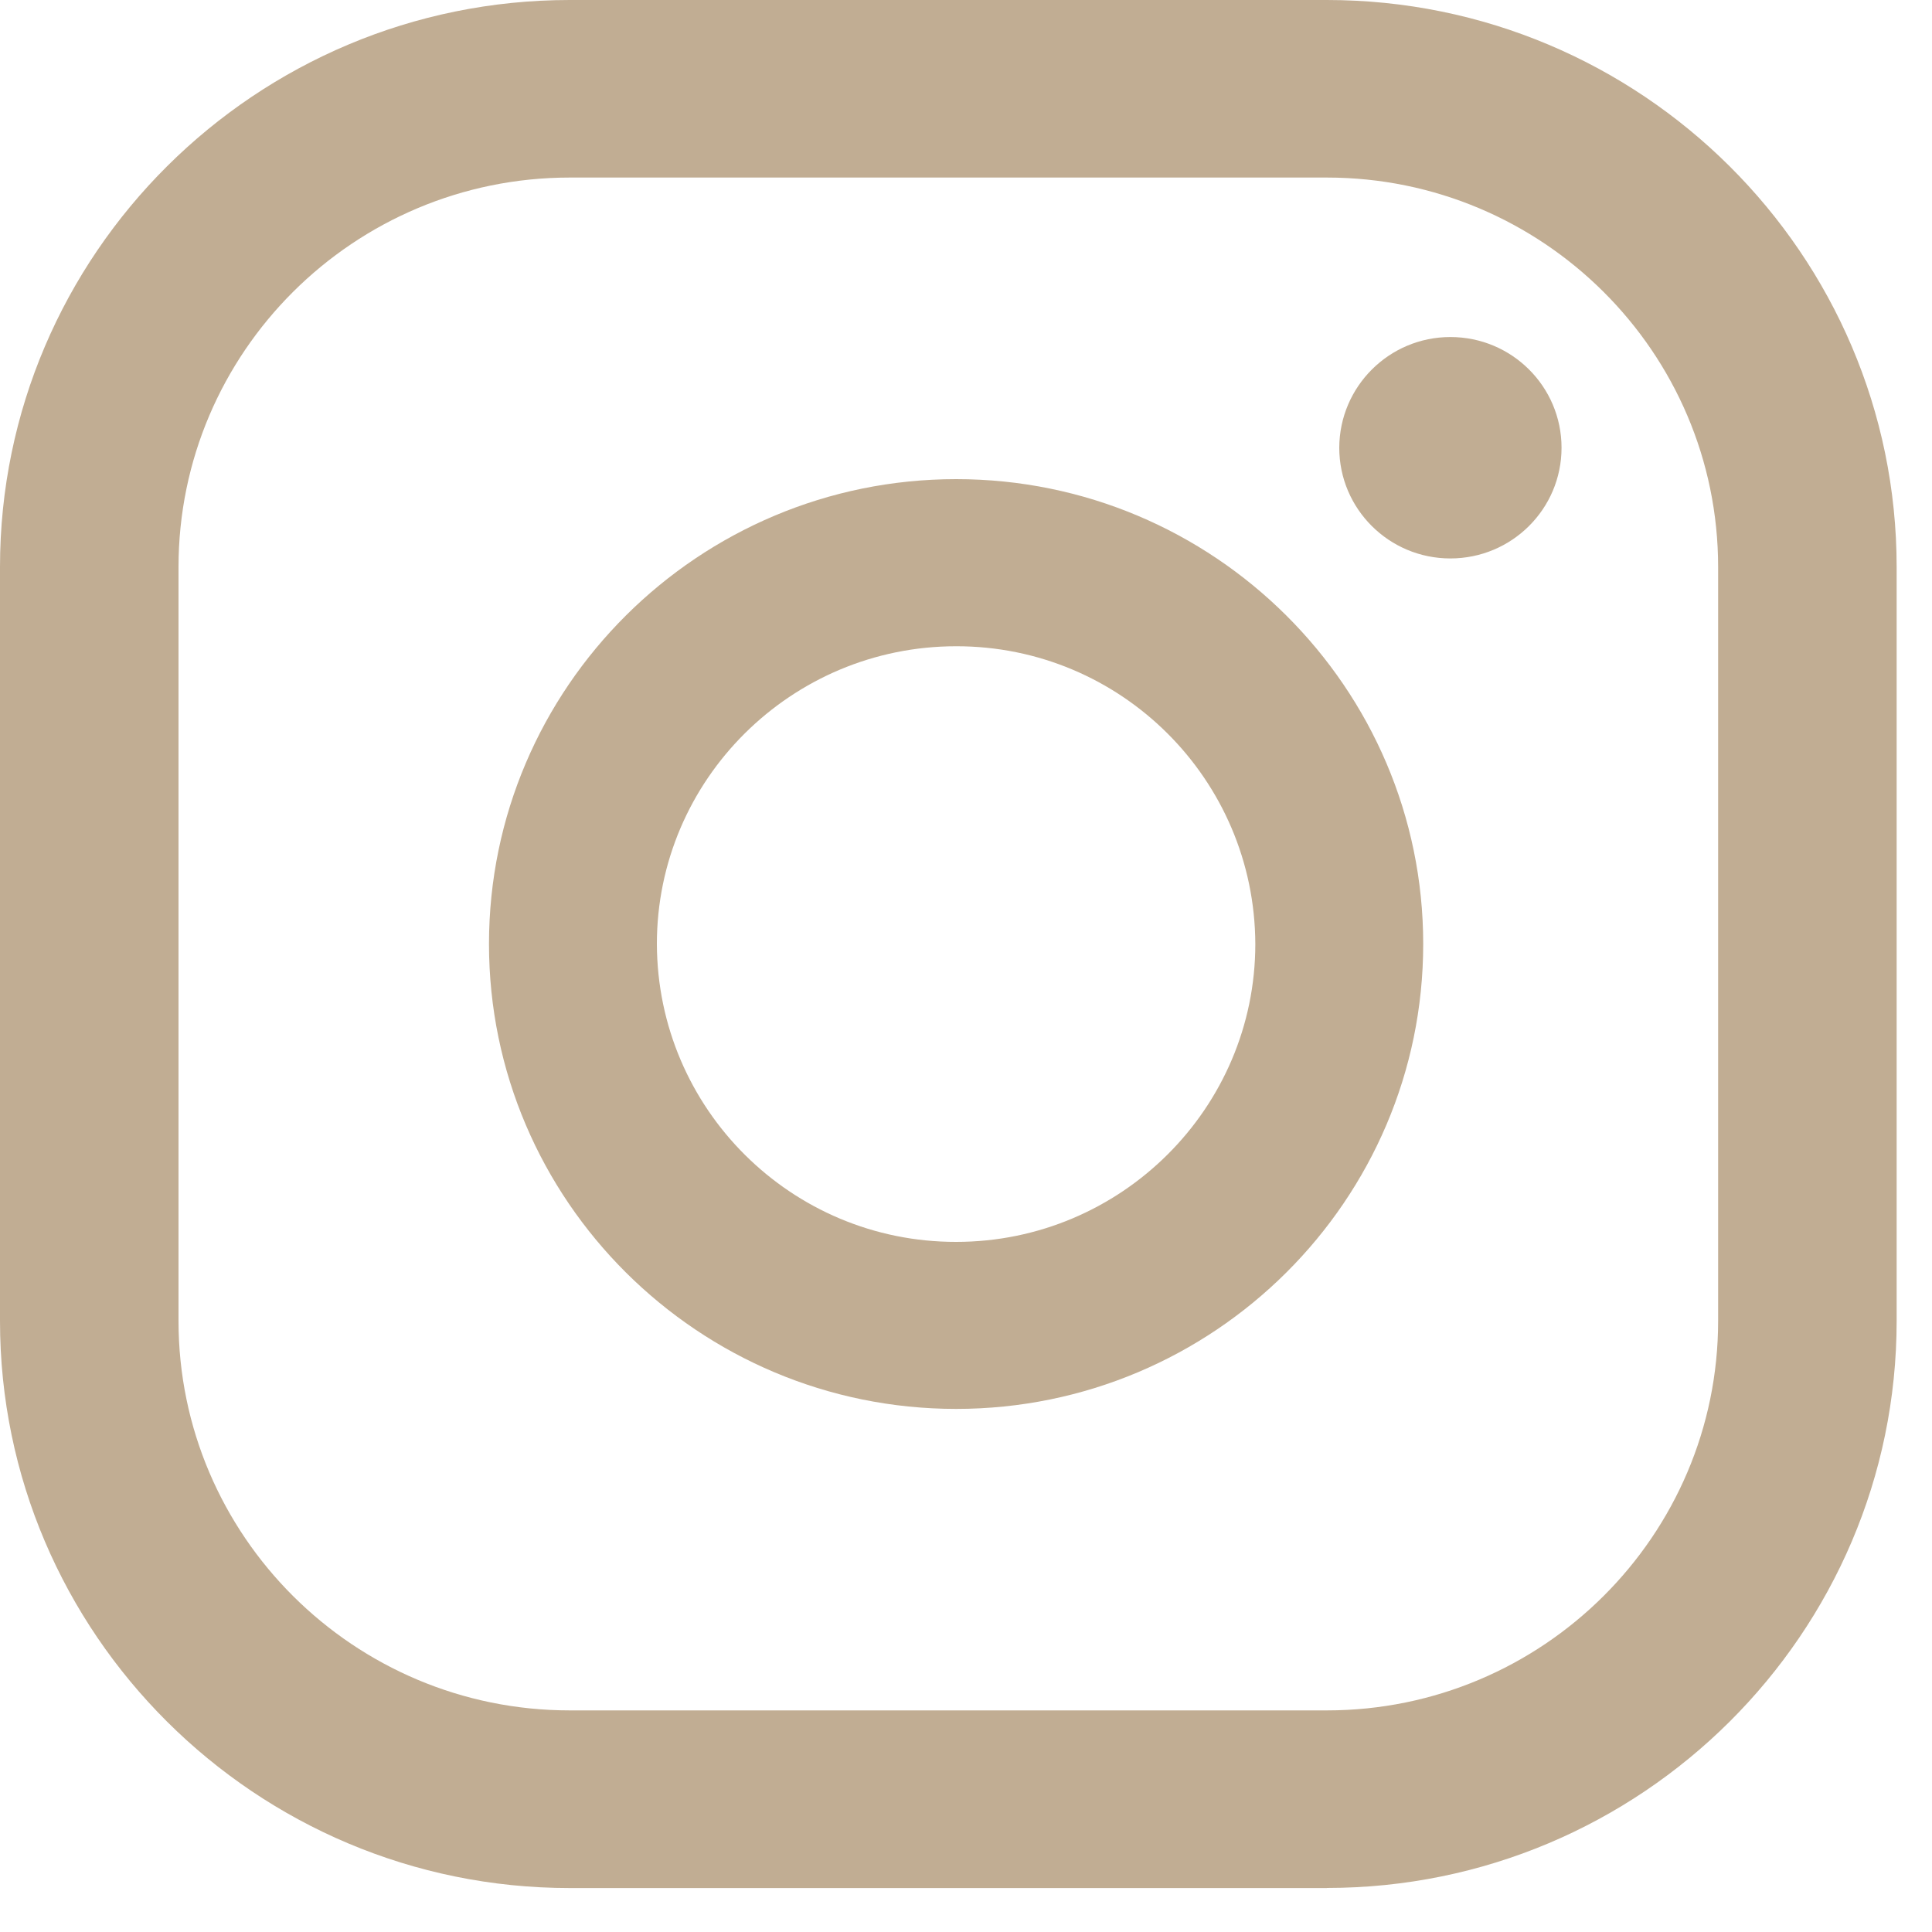
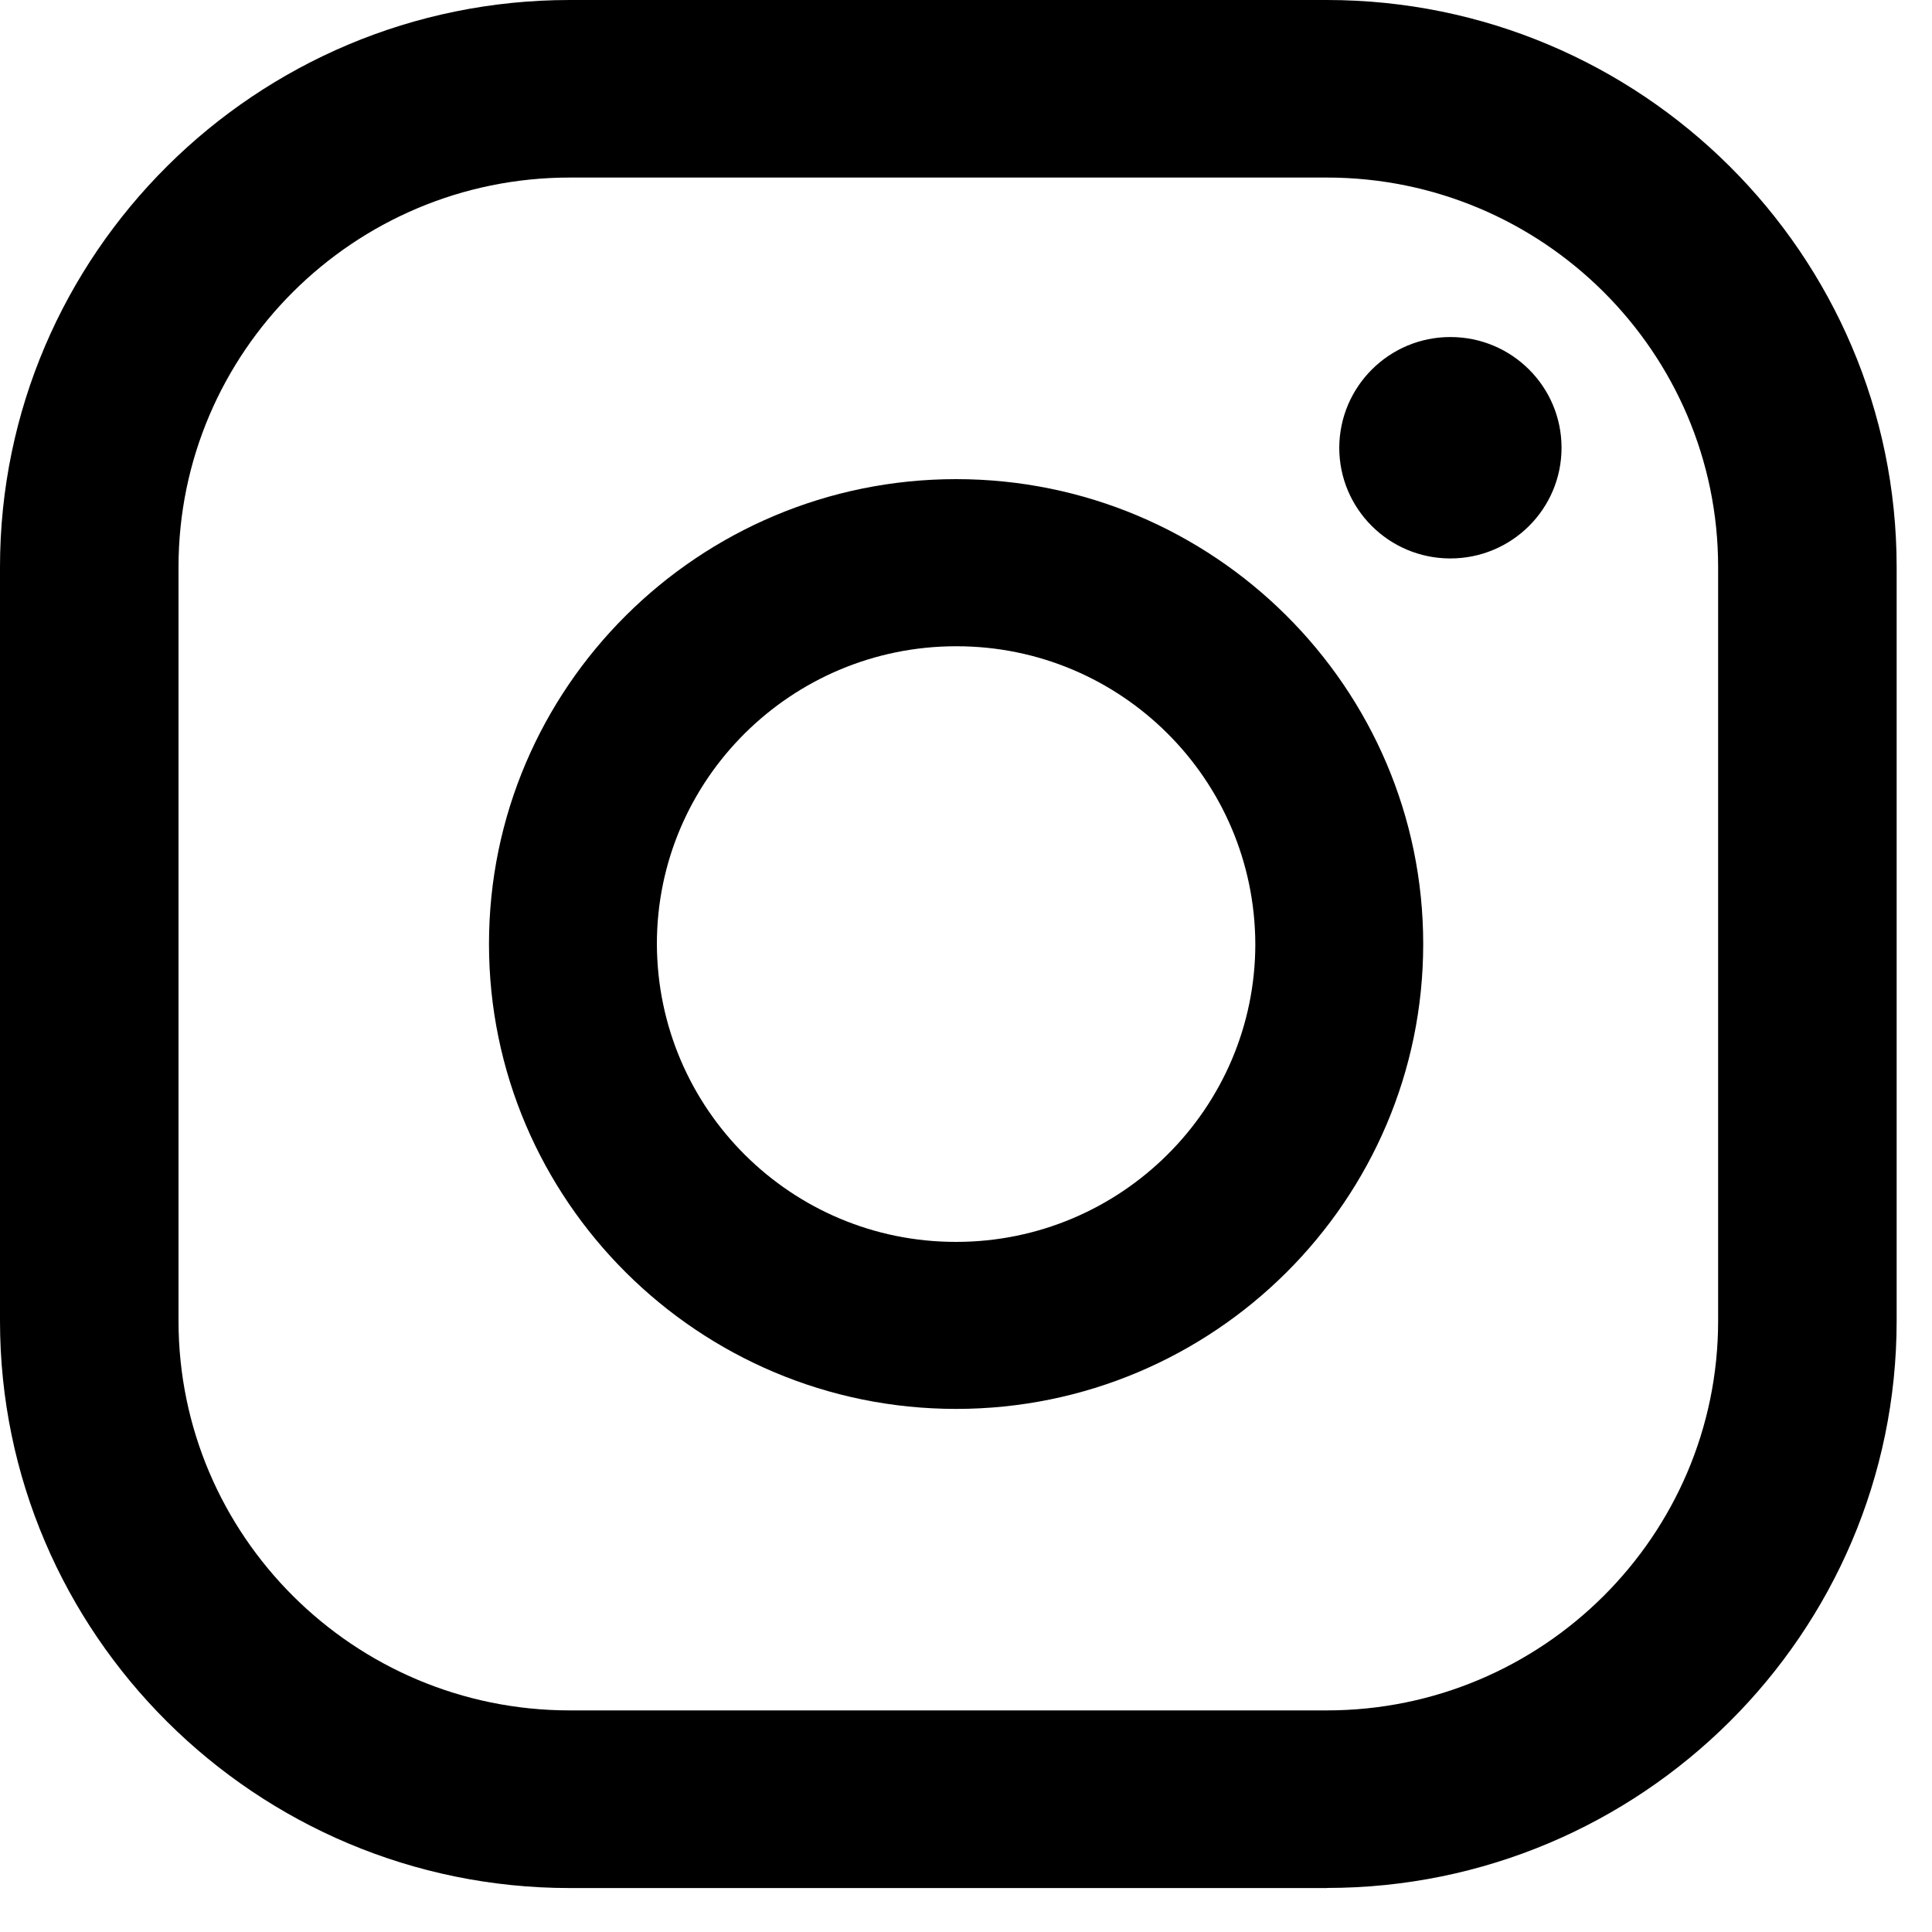
<svg xmlns="http://www.w3.org/2000/svg" width="20" height="20">
-   <path fill="#C1AD93" d="M5.898 1.838c-2.234 0-4.05 1.808-4.05 4.032v7.804c0 2.223 1.816 4.032 4.05 4.032h7.838c2.233 0 4.05-1.809 4.05-4.032V5.87c0-2.224-1.817-4.032-4.05-4.032H5.898zm7.838 17.707H5.898C2.647 19.545 0 16.91 0 13.674V5.87C0 2.632 2.647 0 5.898 0h7.838c3.252 0 5.898 2.632 5.898 5.87v7.804c0 3.237-2.646 5.87-5.898 5.87z" mask="url(#b)" />
-   <path fill="#C1AD93" d="M15.014 3.489a1.15 1.15 0 0 0-1.15 1.146c0 .633.515 1.146 1.15 1.146.636 0 1.151-.513 1.151-1.146 0-.633-.515-1.146-1.15-1.146m-5.117 9.367A3.094 3.094 0 0 1 6.8 9.772c0-1.7 1.39-3.082 3.098-3.082a3.093 3.093 0 0 1 3.097 3.082c0 1.7-1.39 3.084-3.097 3.084m0-7.896c-2.666 0-4.836 2.158-4.836 4.812 0 2.654 2.17 4.813 4.836 4.813 2.666 0 4.835-2.159 4.835-4.813S12.563 4.96 9.898 4.96" mask="url(#b)" />
+   <path d="M5.898 1.838c-2.234 0-4.05 1.808-4.05 4.032v7.804c0 2.223 1.816 4.032 4.05 4.032h7.838c2.233 0 4.05-1.809 4.05-4.032V5.87c0-2.224-1.817-4.032-4.05-4.032H5.898zm7.838 17.707H5.898C2.647 19.545 0 16.91 0 13.674V5.87C0 2.632 2.647 0 5.898 0h7.838c3.252 0 5.898 2.632 5.898 5.87v7.804c0 3.237-2.646 5.87-5.898 5.87z" mask="url(#b)" />
+   <path d="M15.014 3.489a1.15 1.15 0 0 0-1.15 1.146c0 .633.515 1.146 1.15 1.146.636 0 1.151-.513 1.151-1.146 0-.633-.515-1.146-1.15-1.146m-5.117 9.367A3.094 3.094 0 0 1 6.8 9.772c0-1.7 1.39-3.082 3.098-3.082a3.093 3.093 0 0 1 3.097 3.082c0 1.7-1.39 3.084-3.097 3.084m0-7.896c-2.666 0-4.836 2.158-4.836 4.812 0 2.654 2.17 4.813 4.836 4.813 2.666 0 4.835-2.159 4.835-4.813S12.563 4.96 9.898 4.96" mask="url(#b)" />
</svg>
